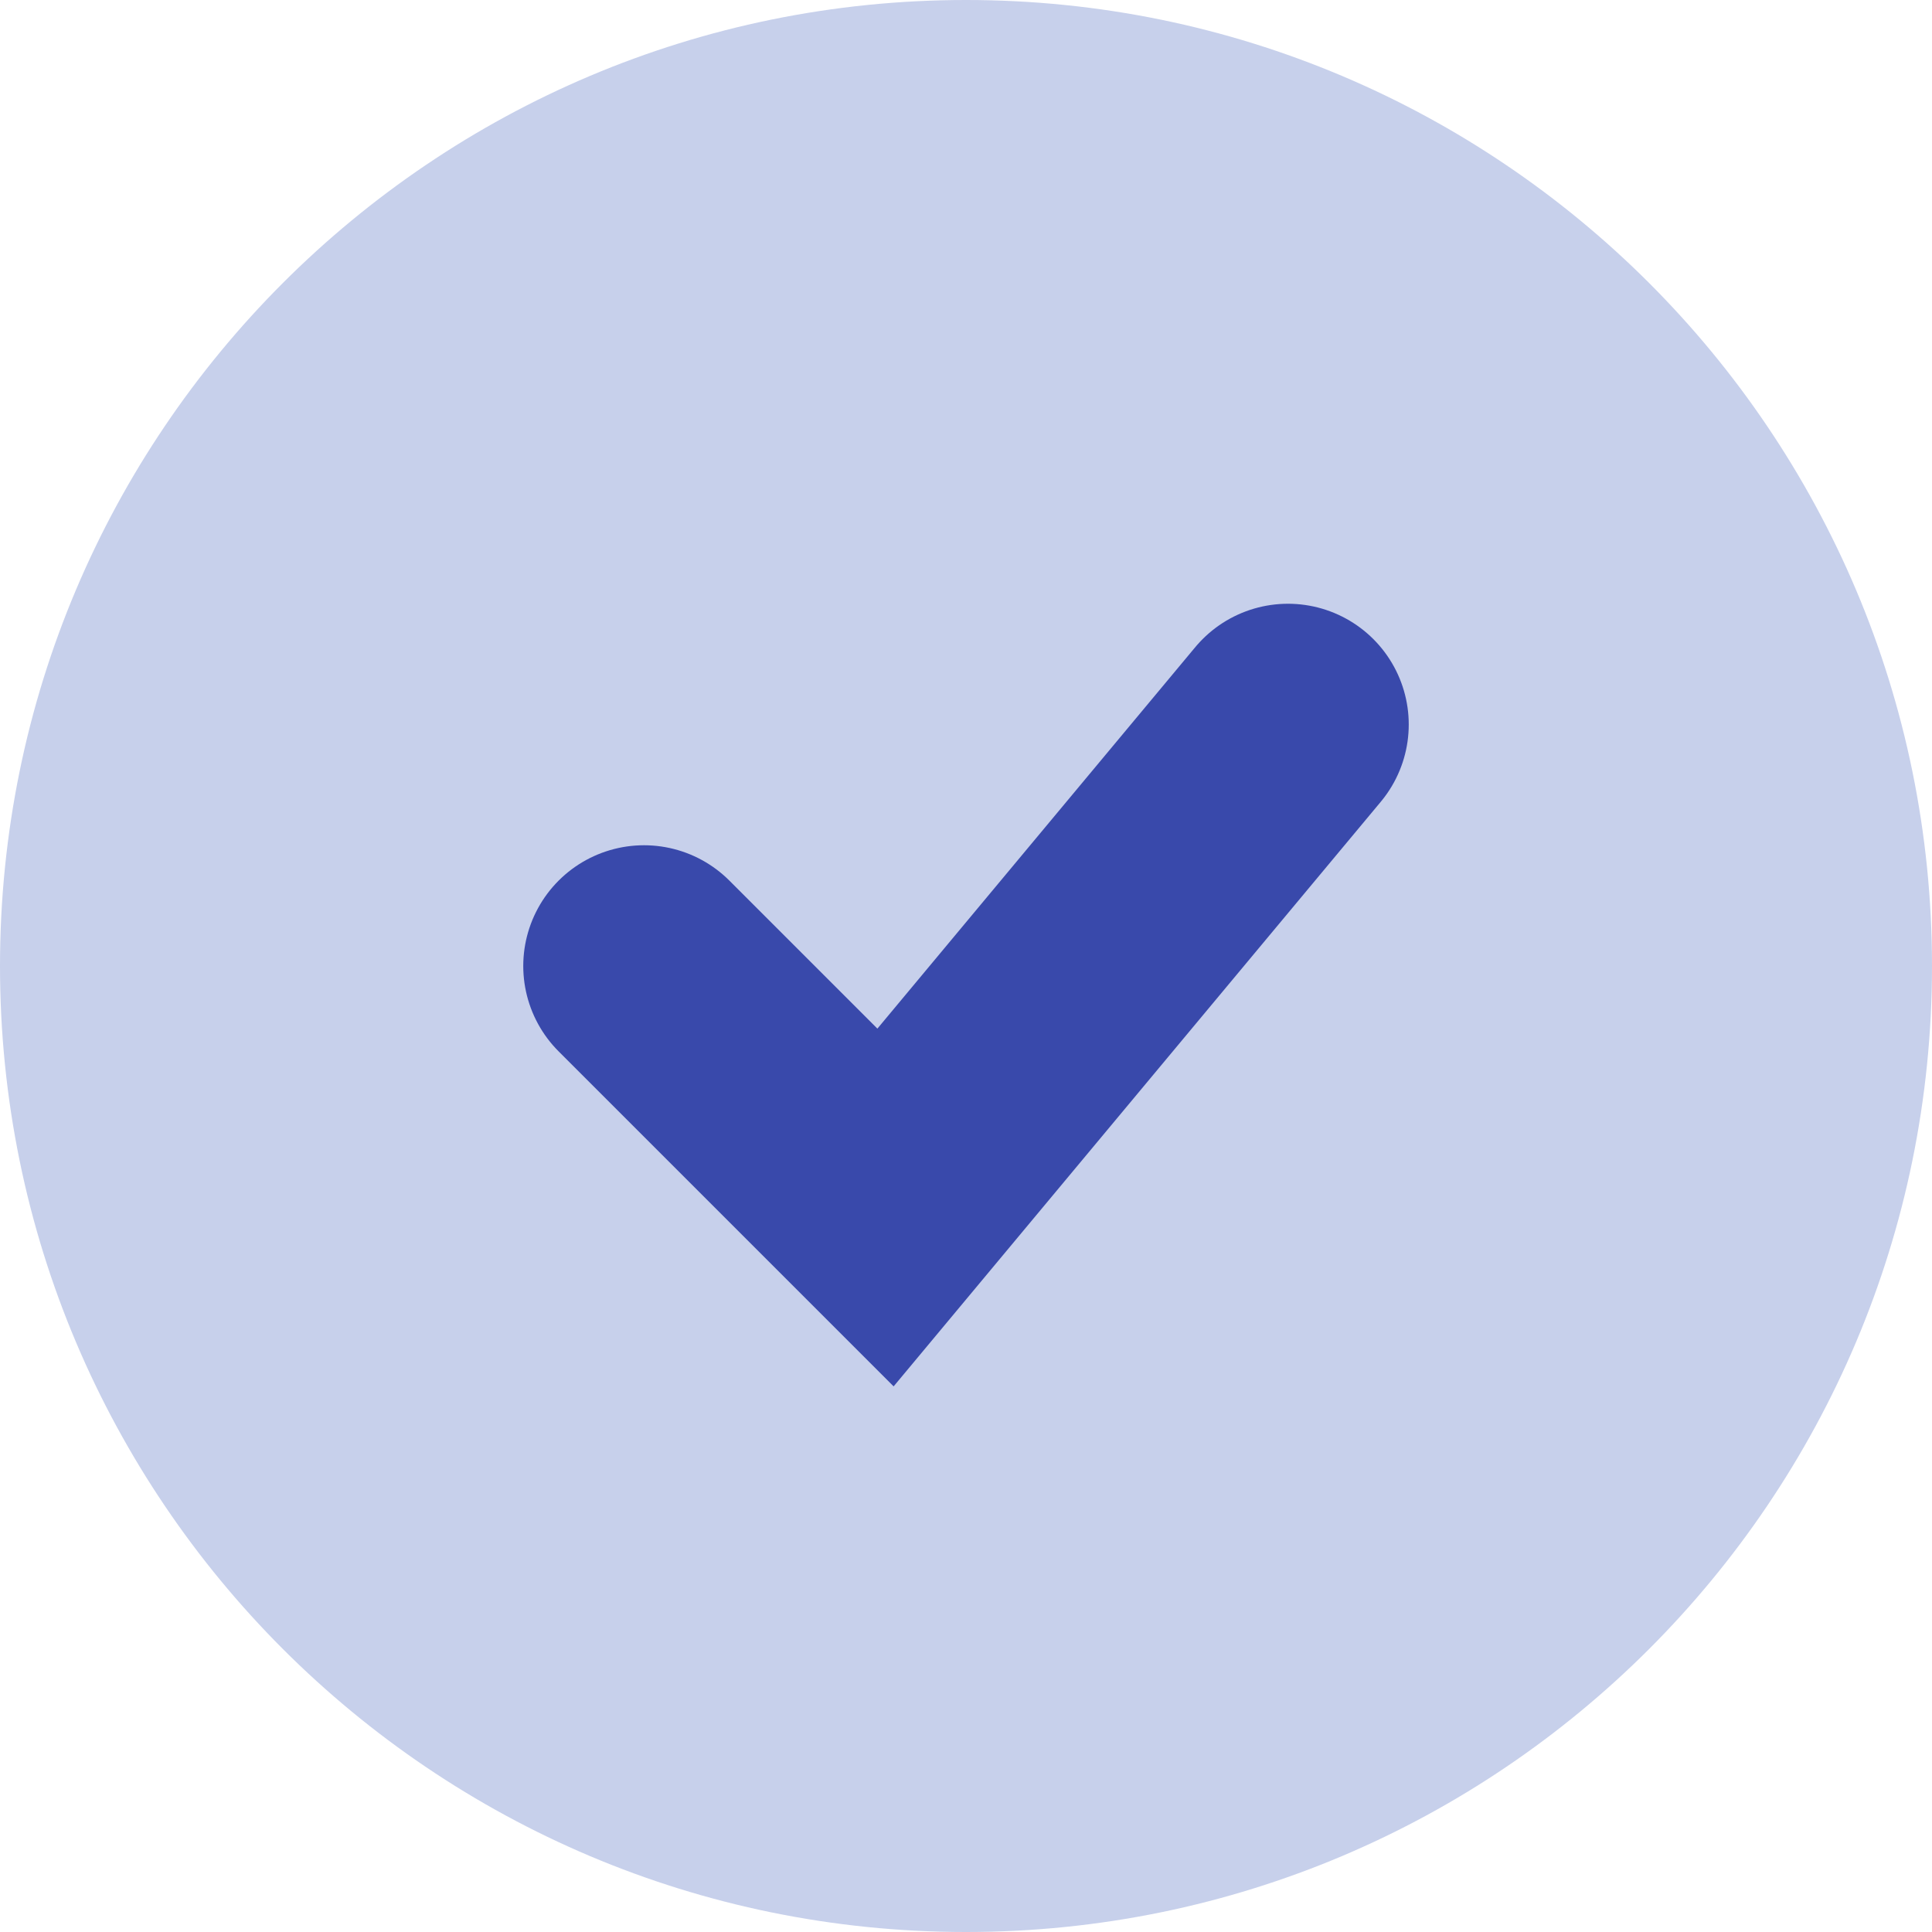
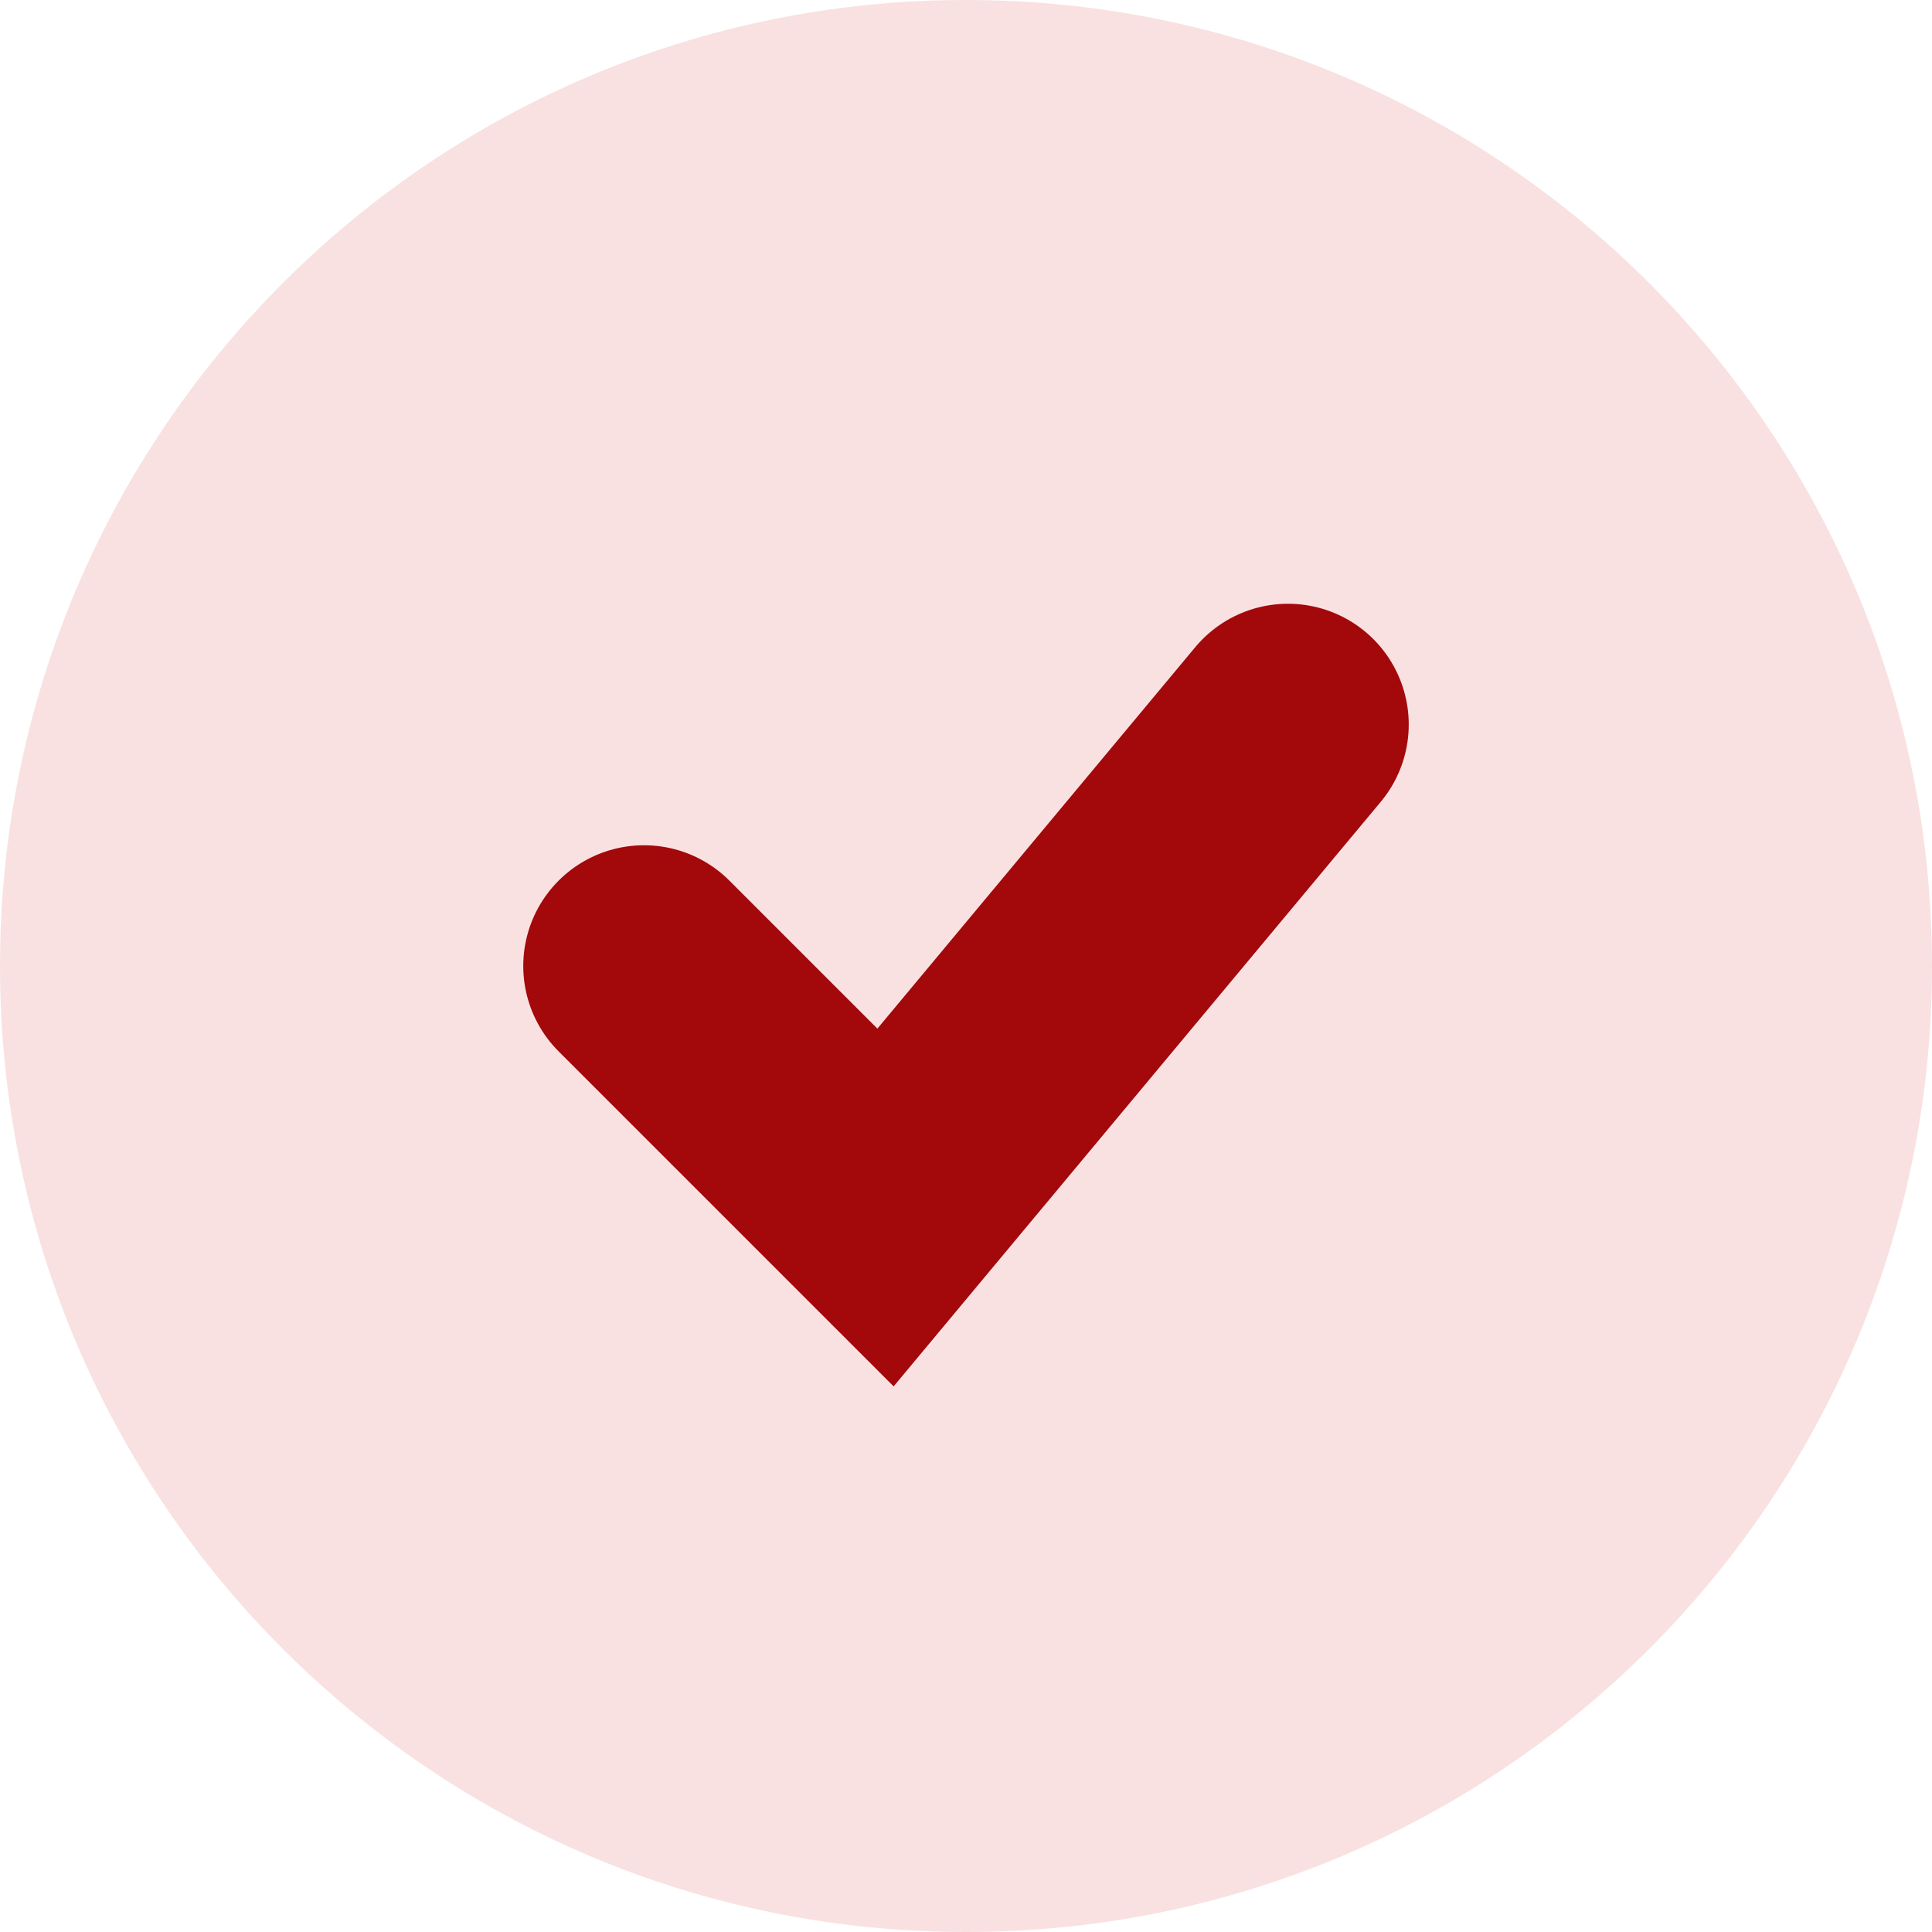
<svg xmlns="http://www.w3.org/2000/svg" width="80" height="80" viewBox="0 0 80 80" fill="none">
  <g id="Icons">
-     <rect width="80" height="80" rx="40" fill="#C7D0EB" />
-     <path id="Line 1" d="M26.667 40L36.667 50L53.333 30" stroke="#3949AB" stroke-width="10" stroke-linecap="round" />
+     <rect width="80" height="80" rx="40" fill="#F9E1E1" />
+     <path id="Line 1" d="M26.667 40L36.667 50L53.333 30" stroke="#A3080B" stroke-width="10" stroke-linecap="round" />
  </g>
</svg>
